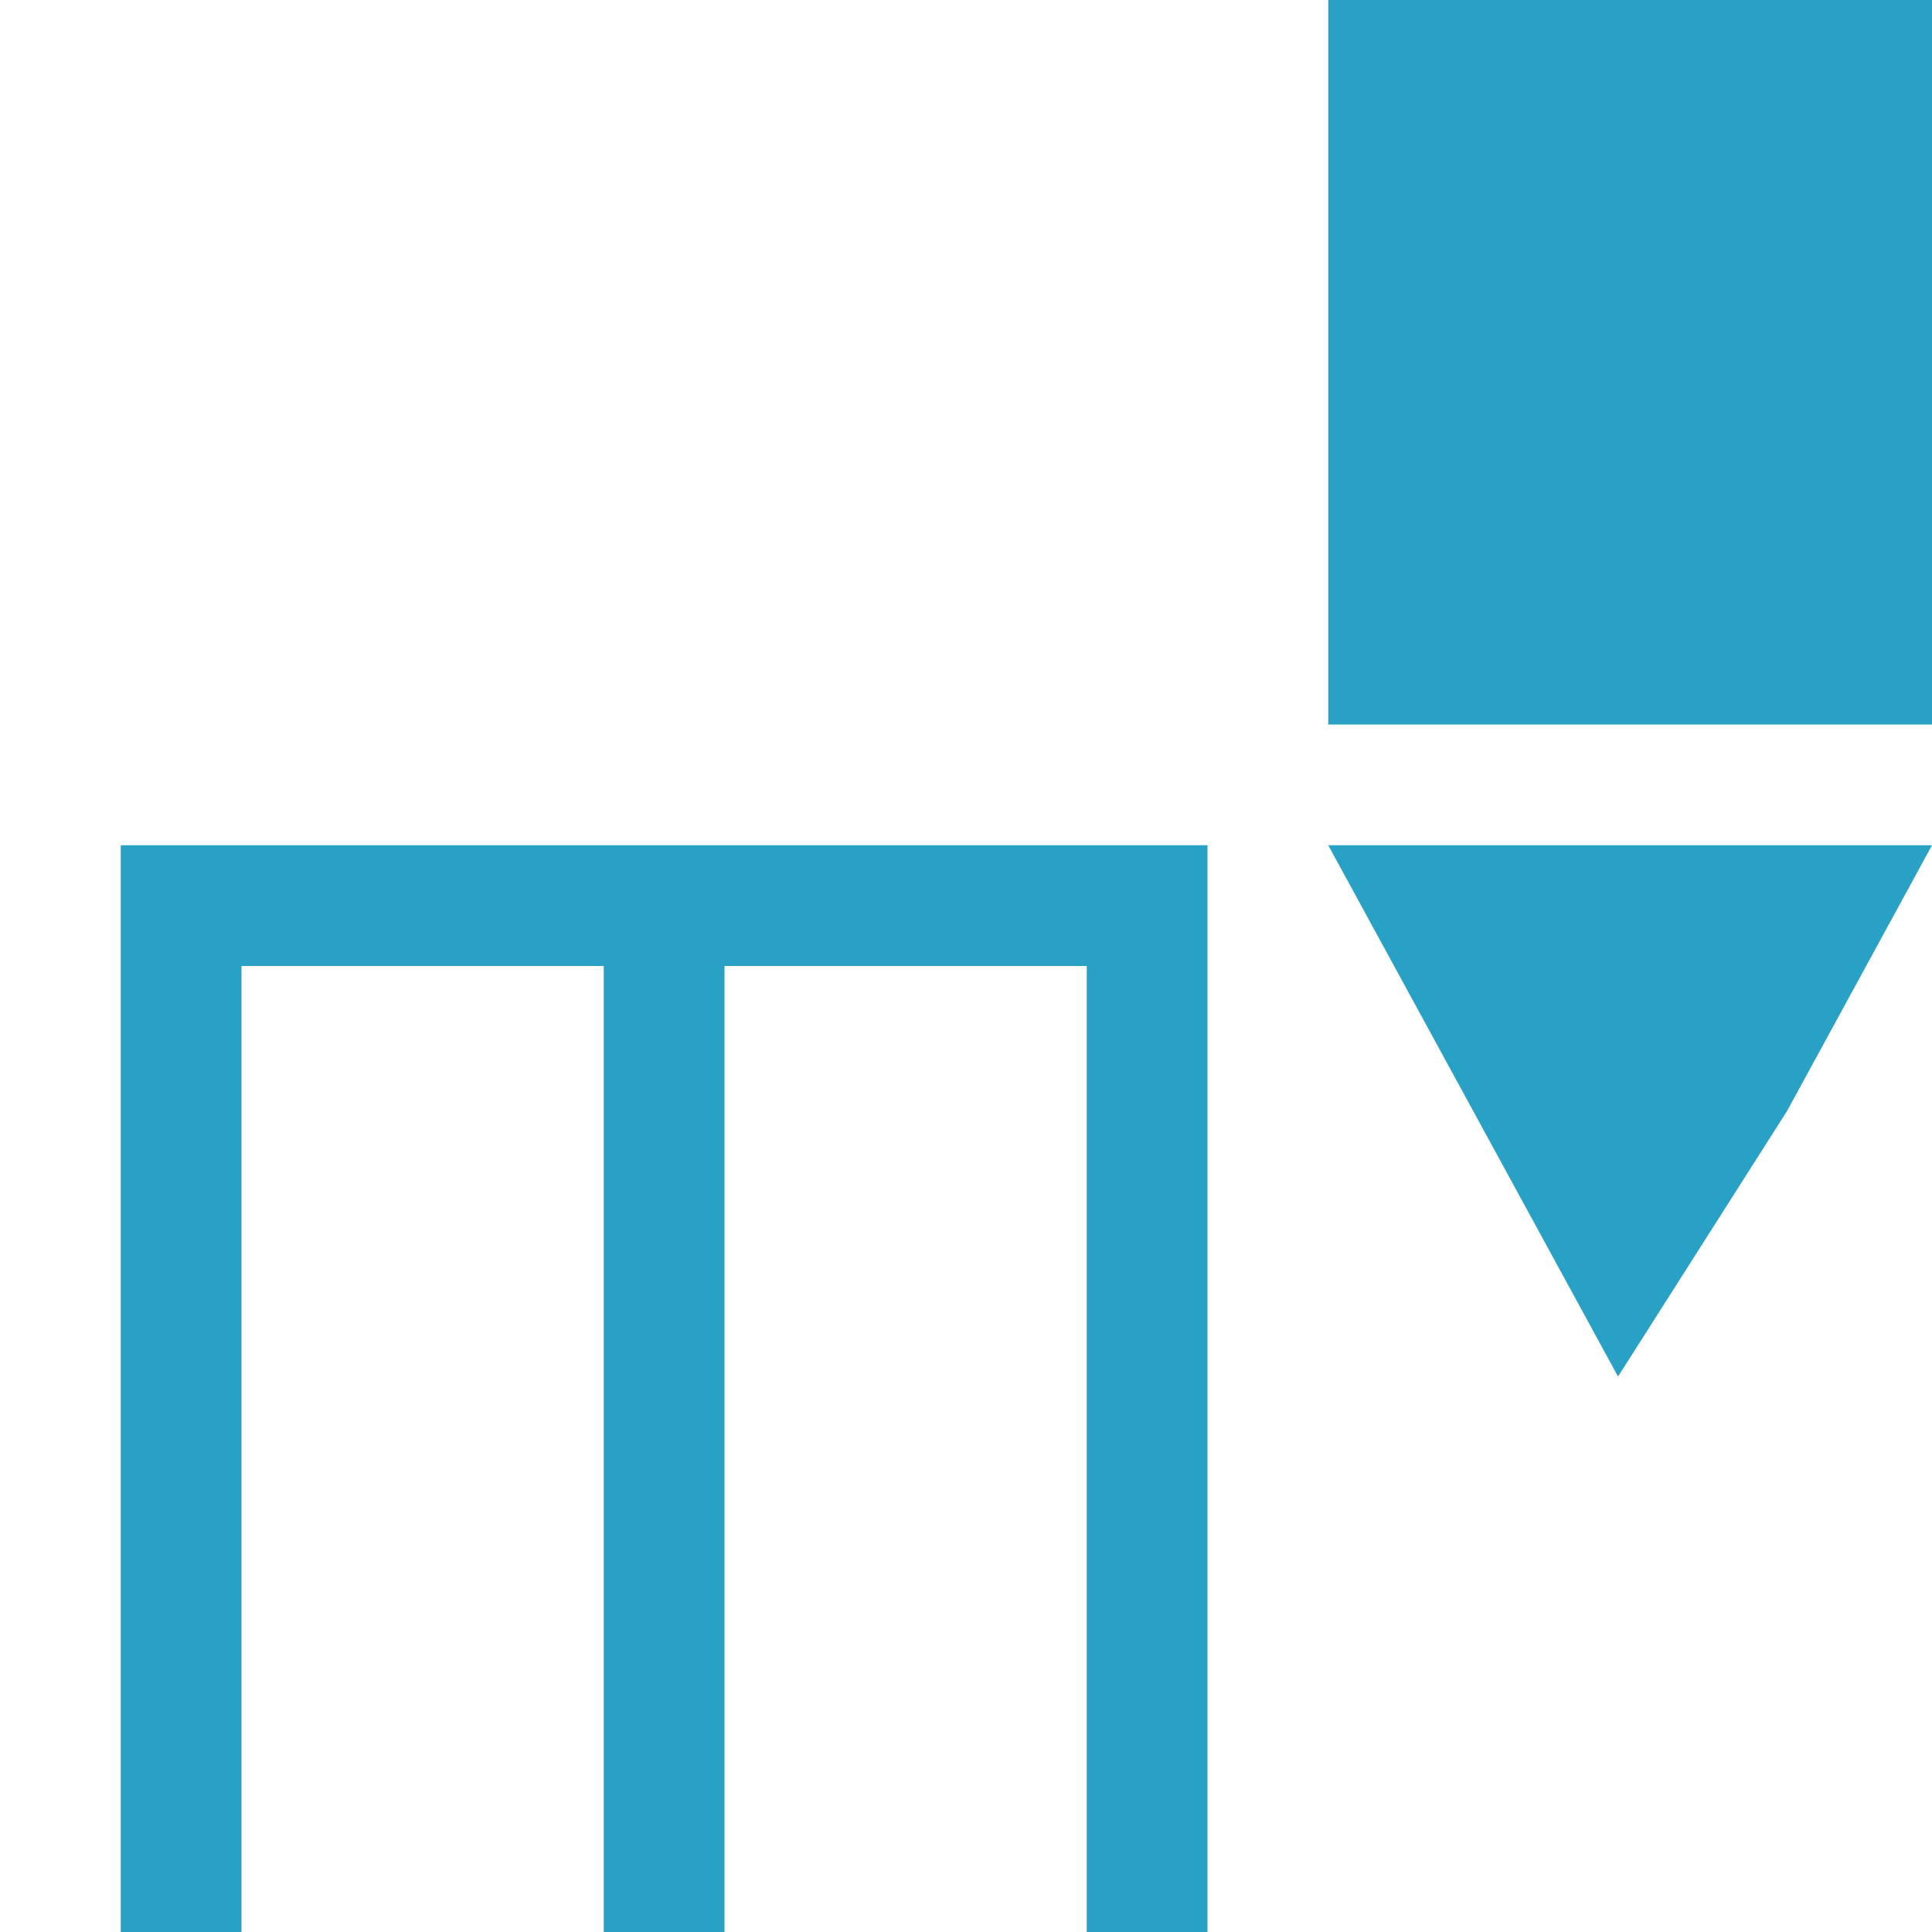
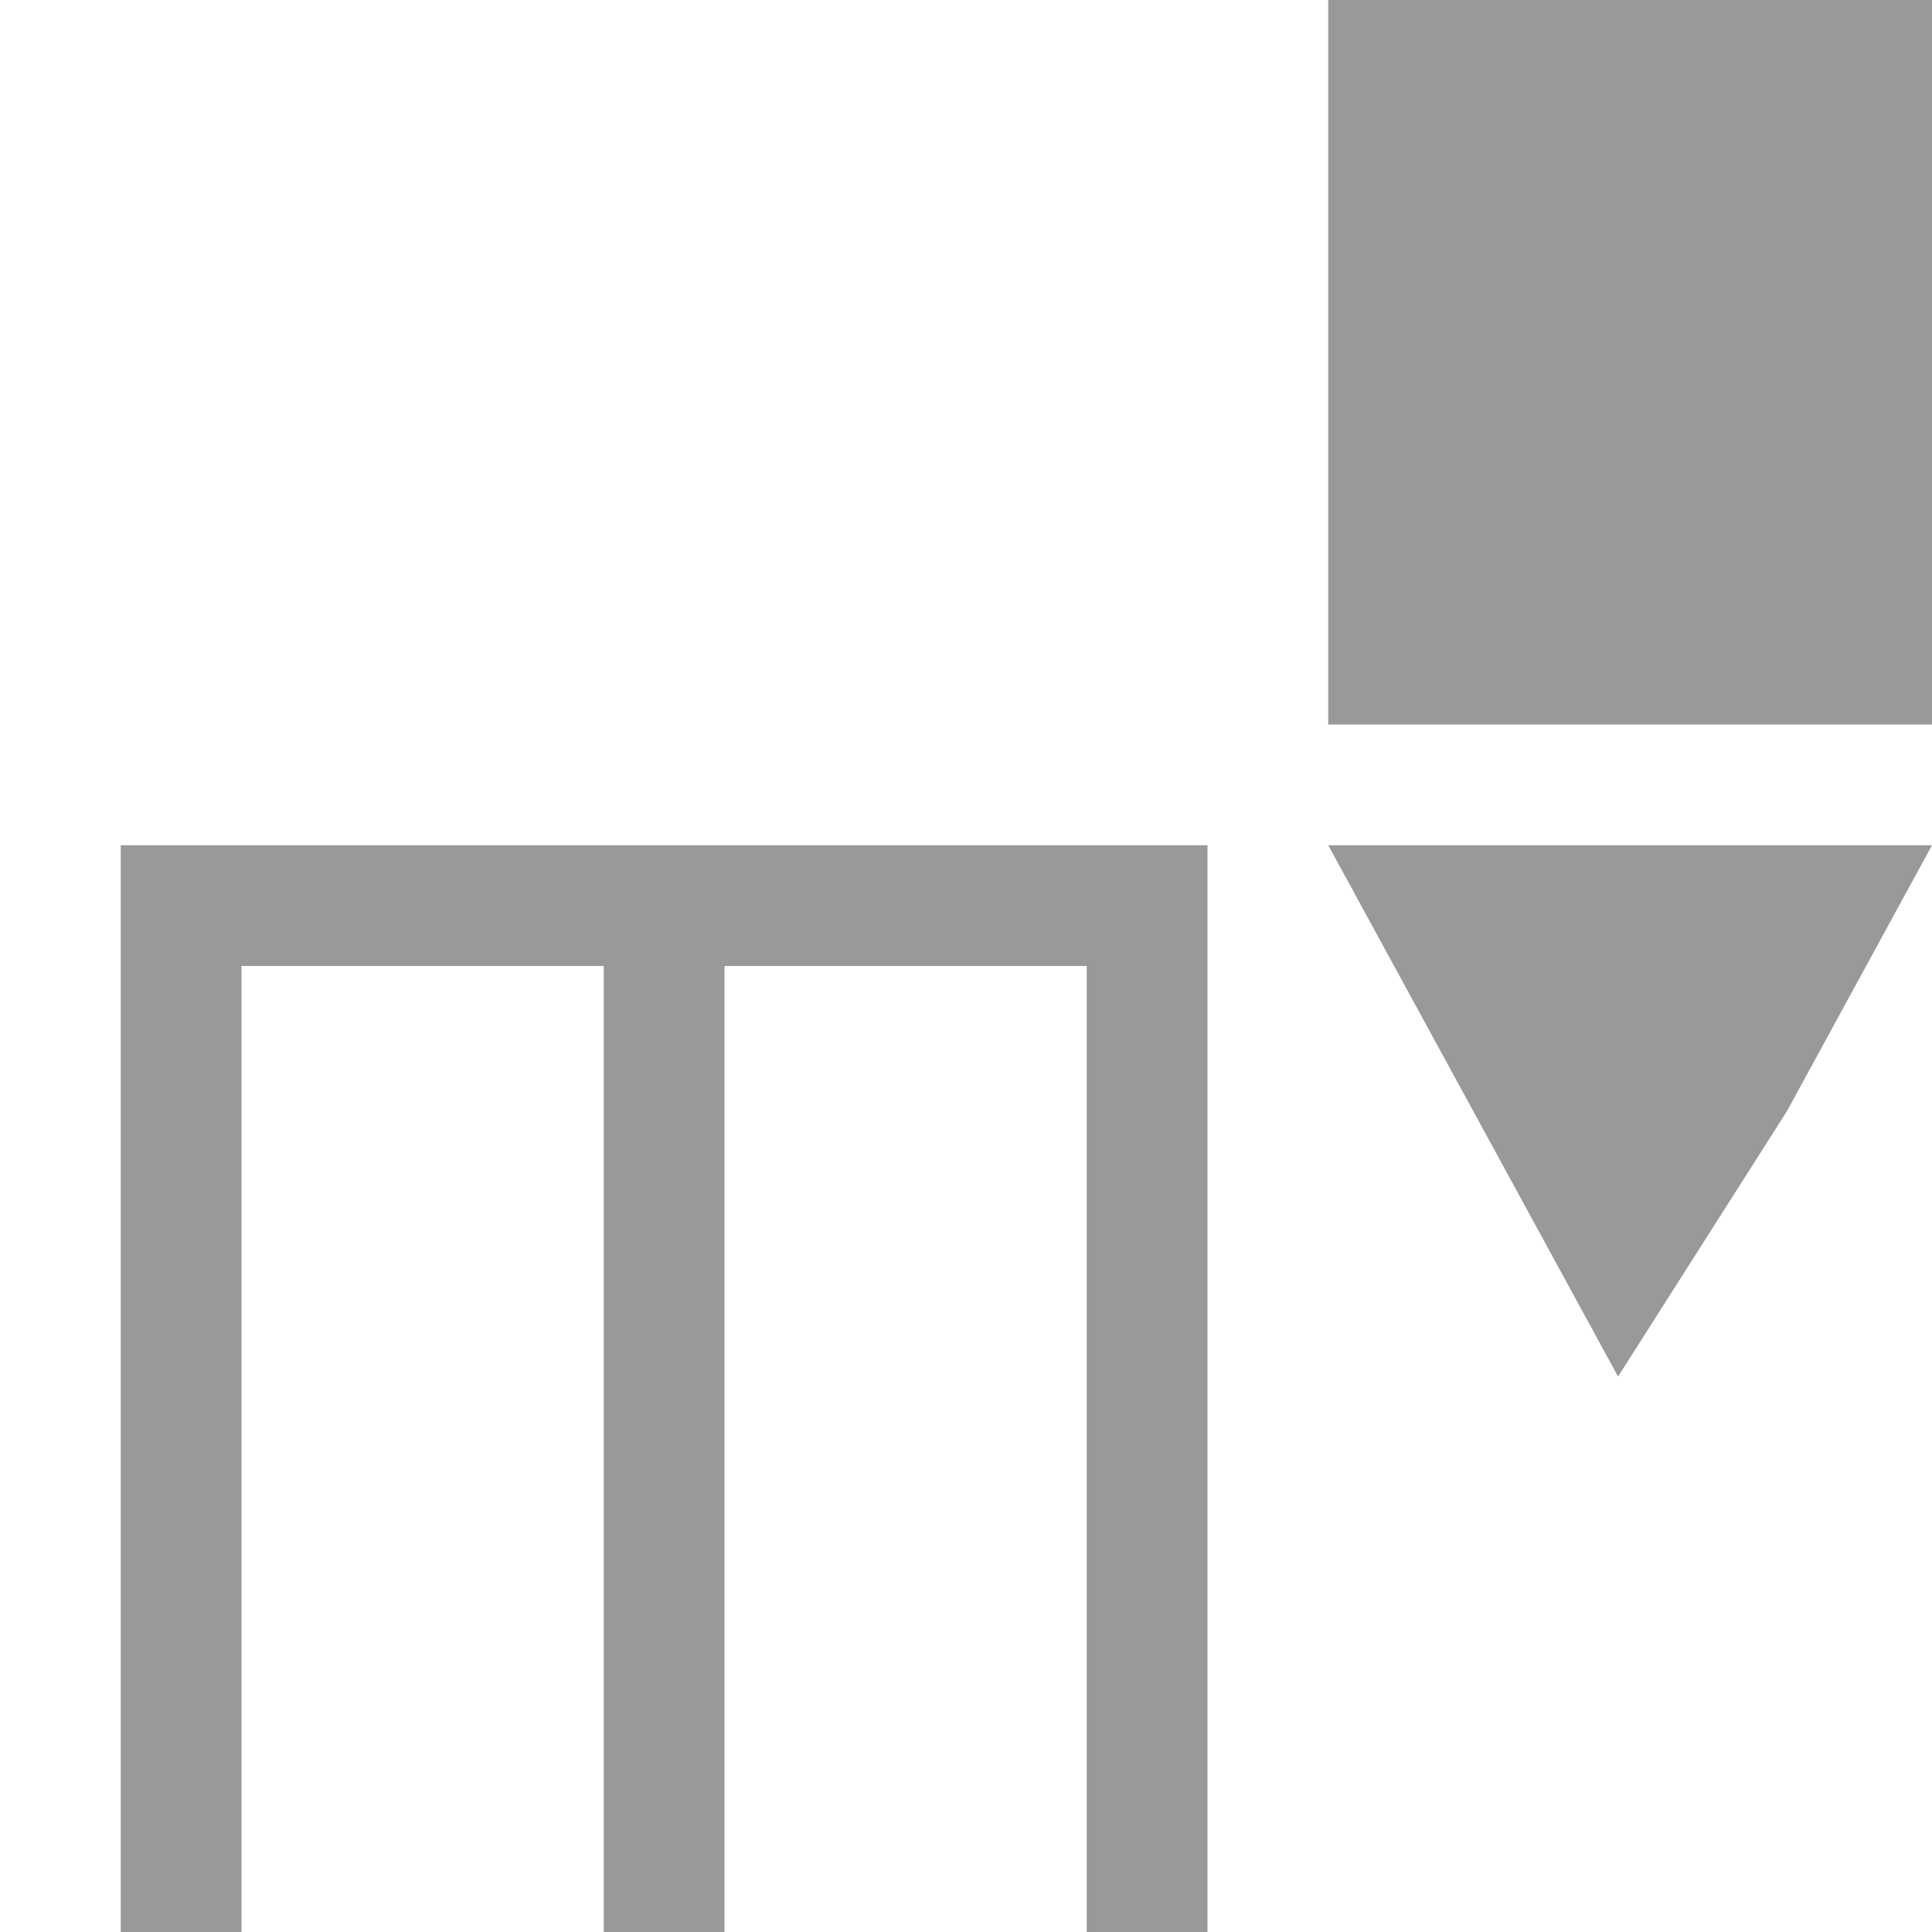
- <svg xmlns="http://www.w3.org/2000/svg" version="1.1" x="0px" y="0px" width="16px" height="16px" viewBox="-1 0 16 16" style="overflow:visible;enable-background:new -1 0 16 16;" xml:space="preserve" preserveAspectRatio="xMinYMid meet">
-   <defs>
- </defs>
-   <path style="fill:#29a1c4;" d="M0,16V7h9v9H8V8H5v8H4V8H1v8H0z M13.8,9.2L15,7h-2.5H10l1.2,2.2l1.2,2.2L13.8,9.2z M10,6h5V0h-5V6z" />
+ <svg xmlns="http://www.w3.org/2000/svg" width="16" height="16" viewBox="-1 0 16 16" preserveAspectRatio="xMinYMid meet" overflow="visible" enable-background="new -1 0 16 16">
+   <path d="M0 16v-9h9v9h-1v-8h-3v8h-1v-8h-3v8h-1zm13.8-6.8l1.2-2.2h-5l1.2 2.2 1.2 2.2 1.4-2.2zm-3.8-3.2h5v-6h-5v6z" fill="#999" />
</svg>
